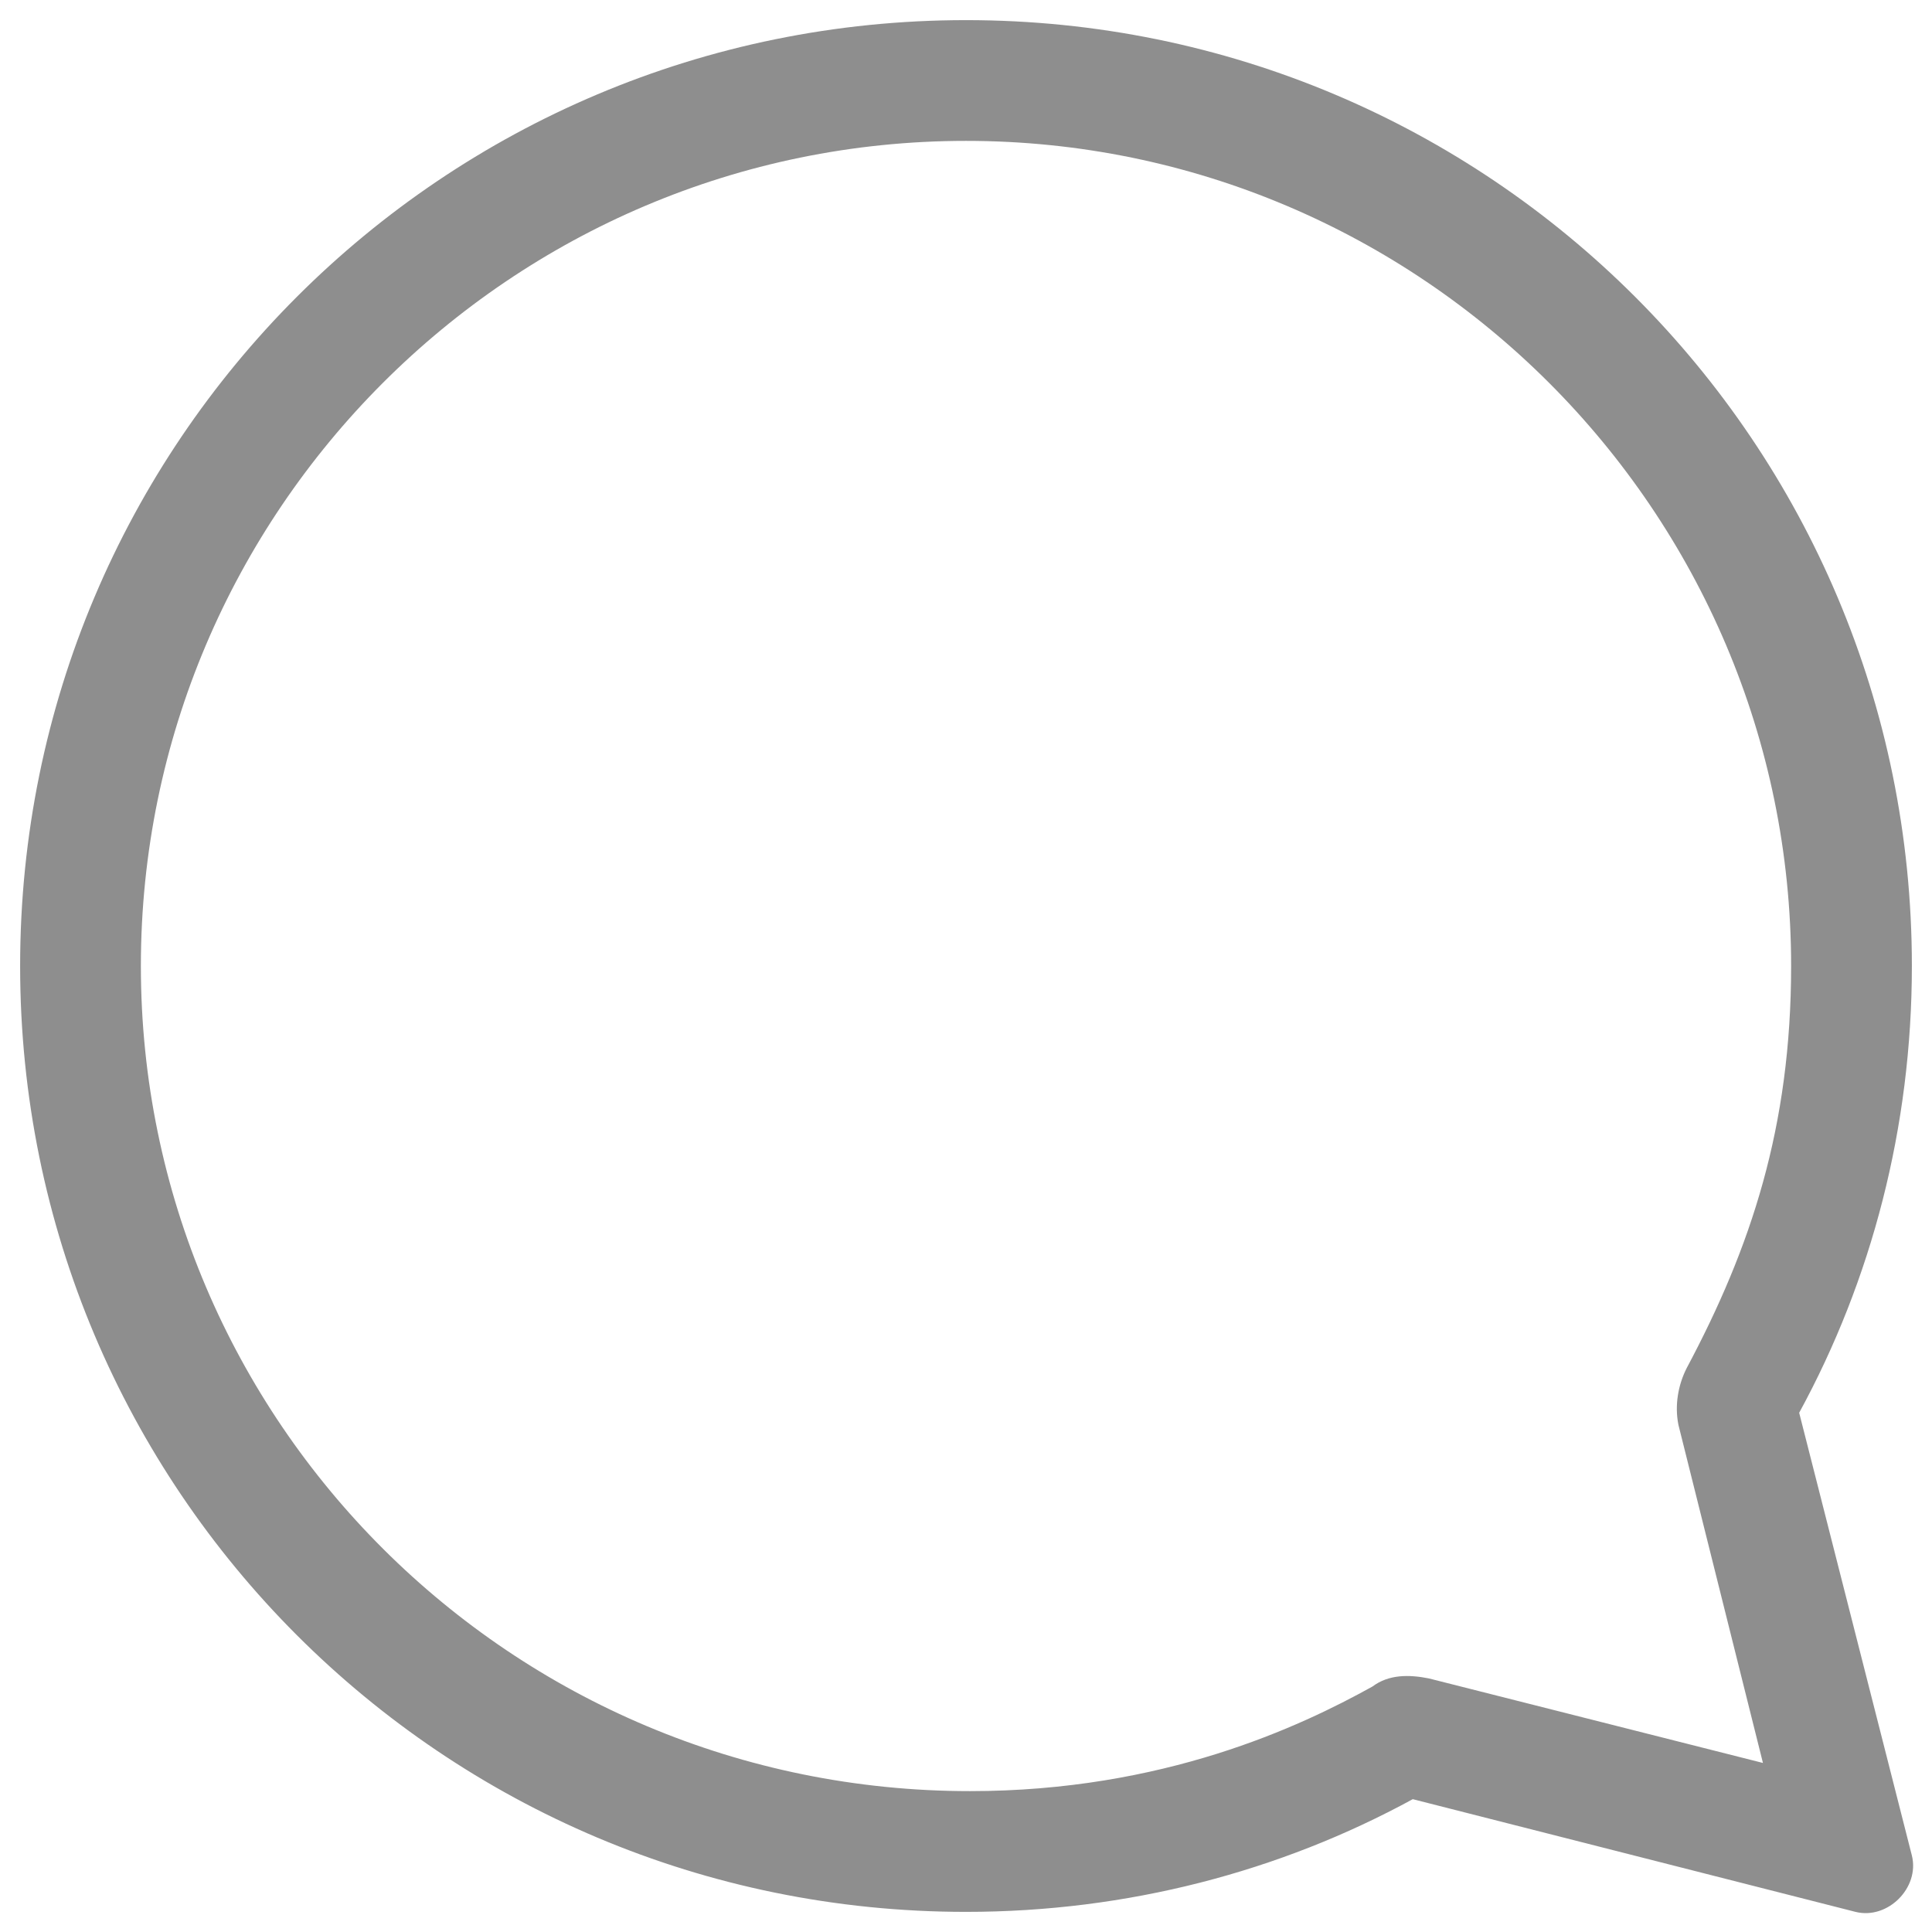
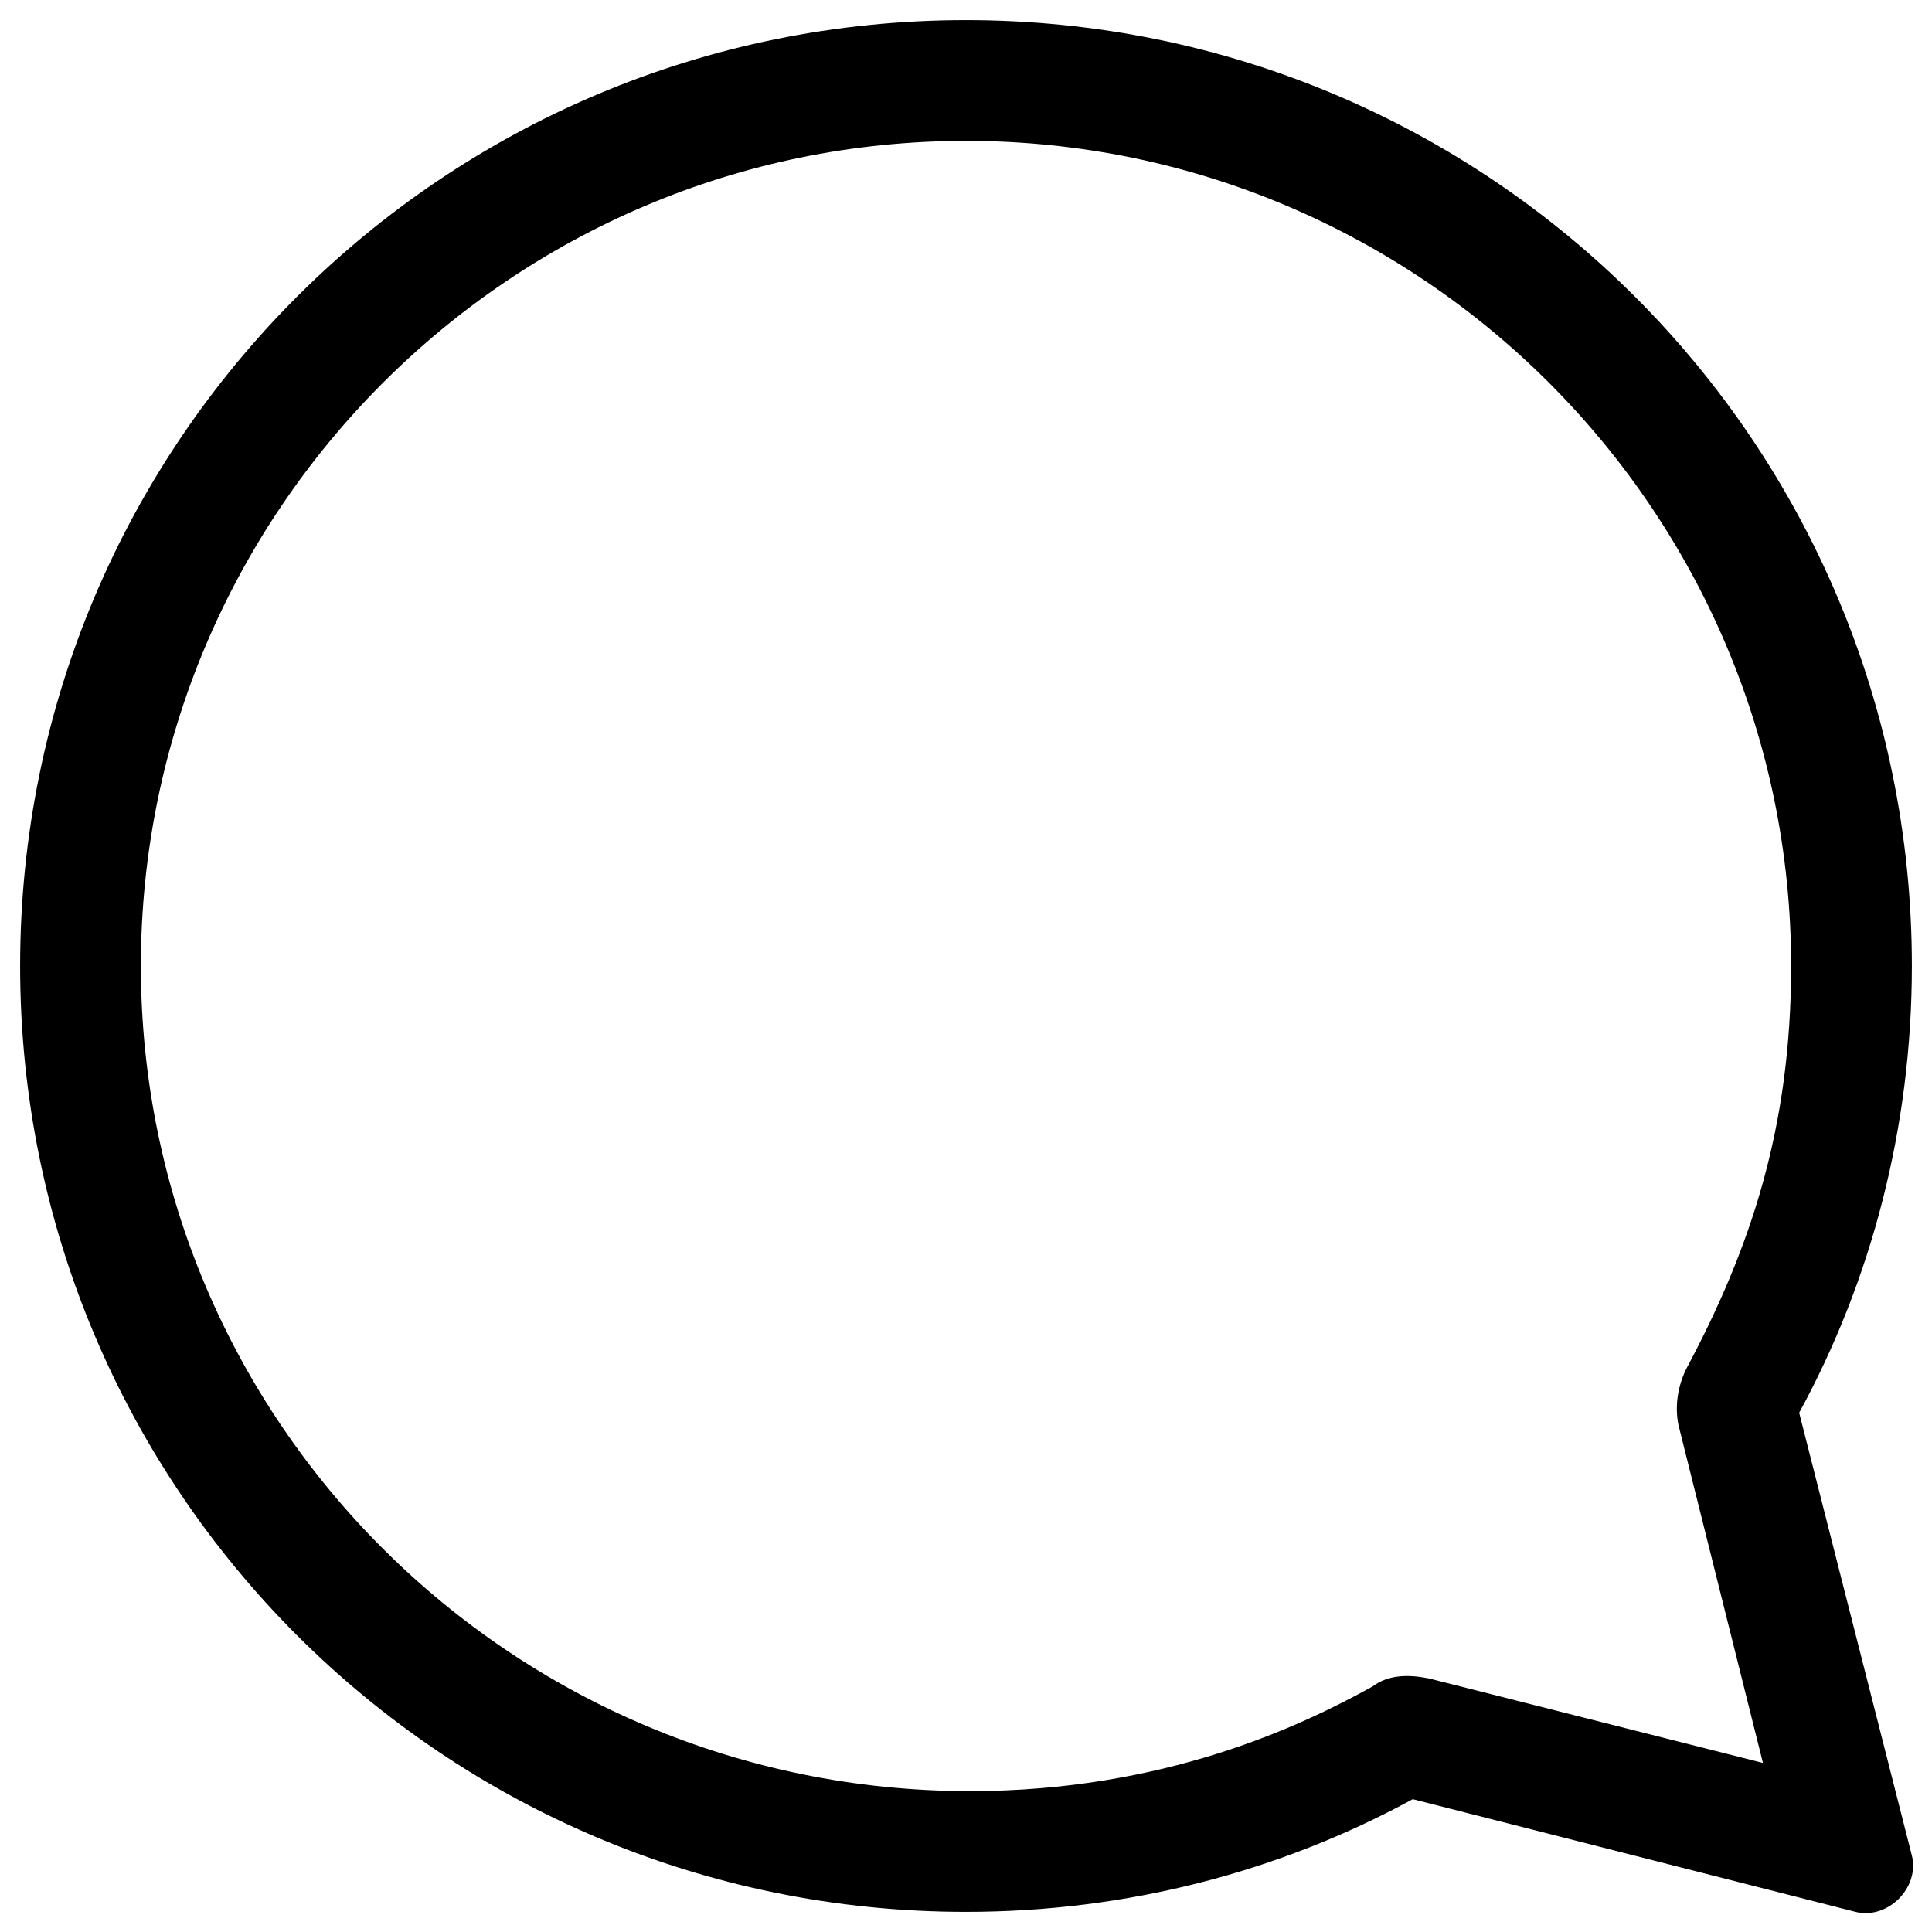
- <svg xmlns="http://www.w3.org/2000/svg" aria-label="Comment" class="_8-yf5" color="#8e8e8e" fill="#8e8e8e" height="24" viewBox="0 0 48 48" width="24">
+ <svg xmlns="http://www.w3.org/2000/svg" aria-label="Comment" color="current" fill="current" height="24" viewBox="0 0 48 48" width="24">
  <path clip-rule="evenodd" d="m47.5 46.1-2.8-11c1.8-3.3 2.8-7.1 2.8-11.1C47.5 11 37 .5 24 .5S.5 11 .5 24 11 47.5 24 47.5c4 0 7.8-1 11.1-2.8l11 2.8c.8.2 1.6-.6 1.4-1.4zm-3-22.1c0 4-1 7-2.6 10-.2.4-.3.9-.2 1.4l2.1 8.4-8.3-2.1c-.5-.1-1-.1-1.4.2-1.8 1-5.2 2.6-10 2.6-11.4 0-20.6-9.2-20.6-20.5S12.7 3.5 24 3.5 44.5 12.7 44.5 24z" fill-rule="evenodd" />
</svg>
